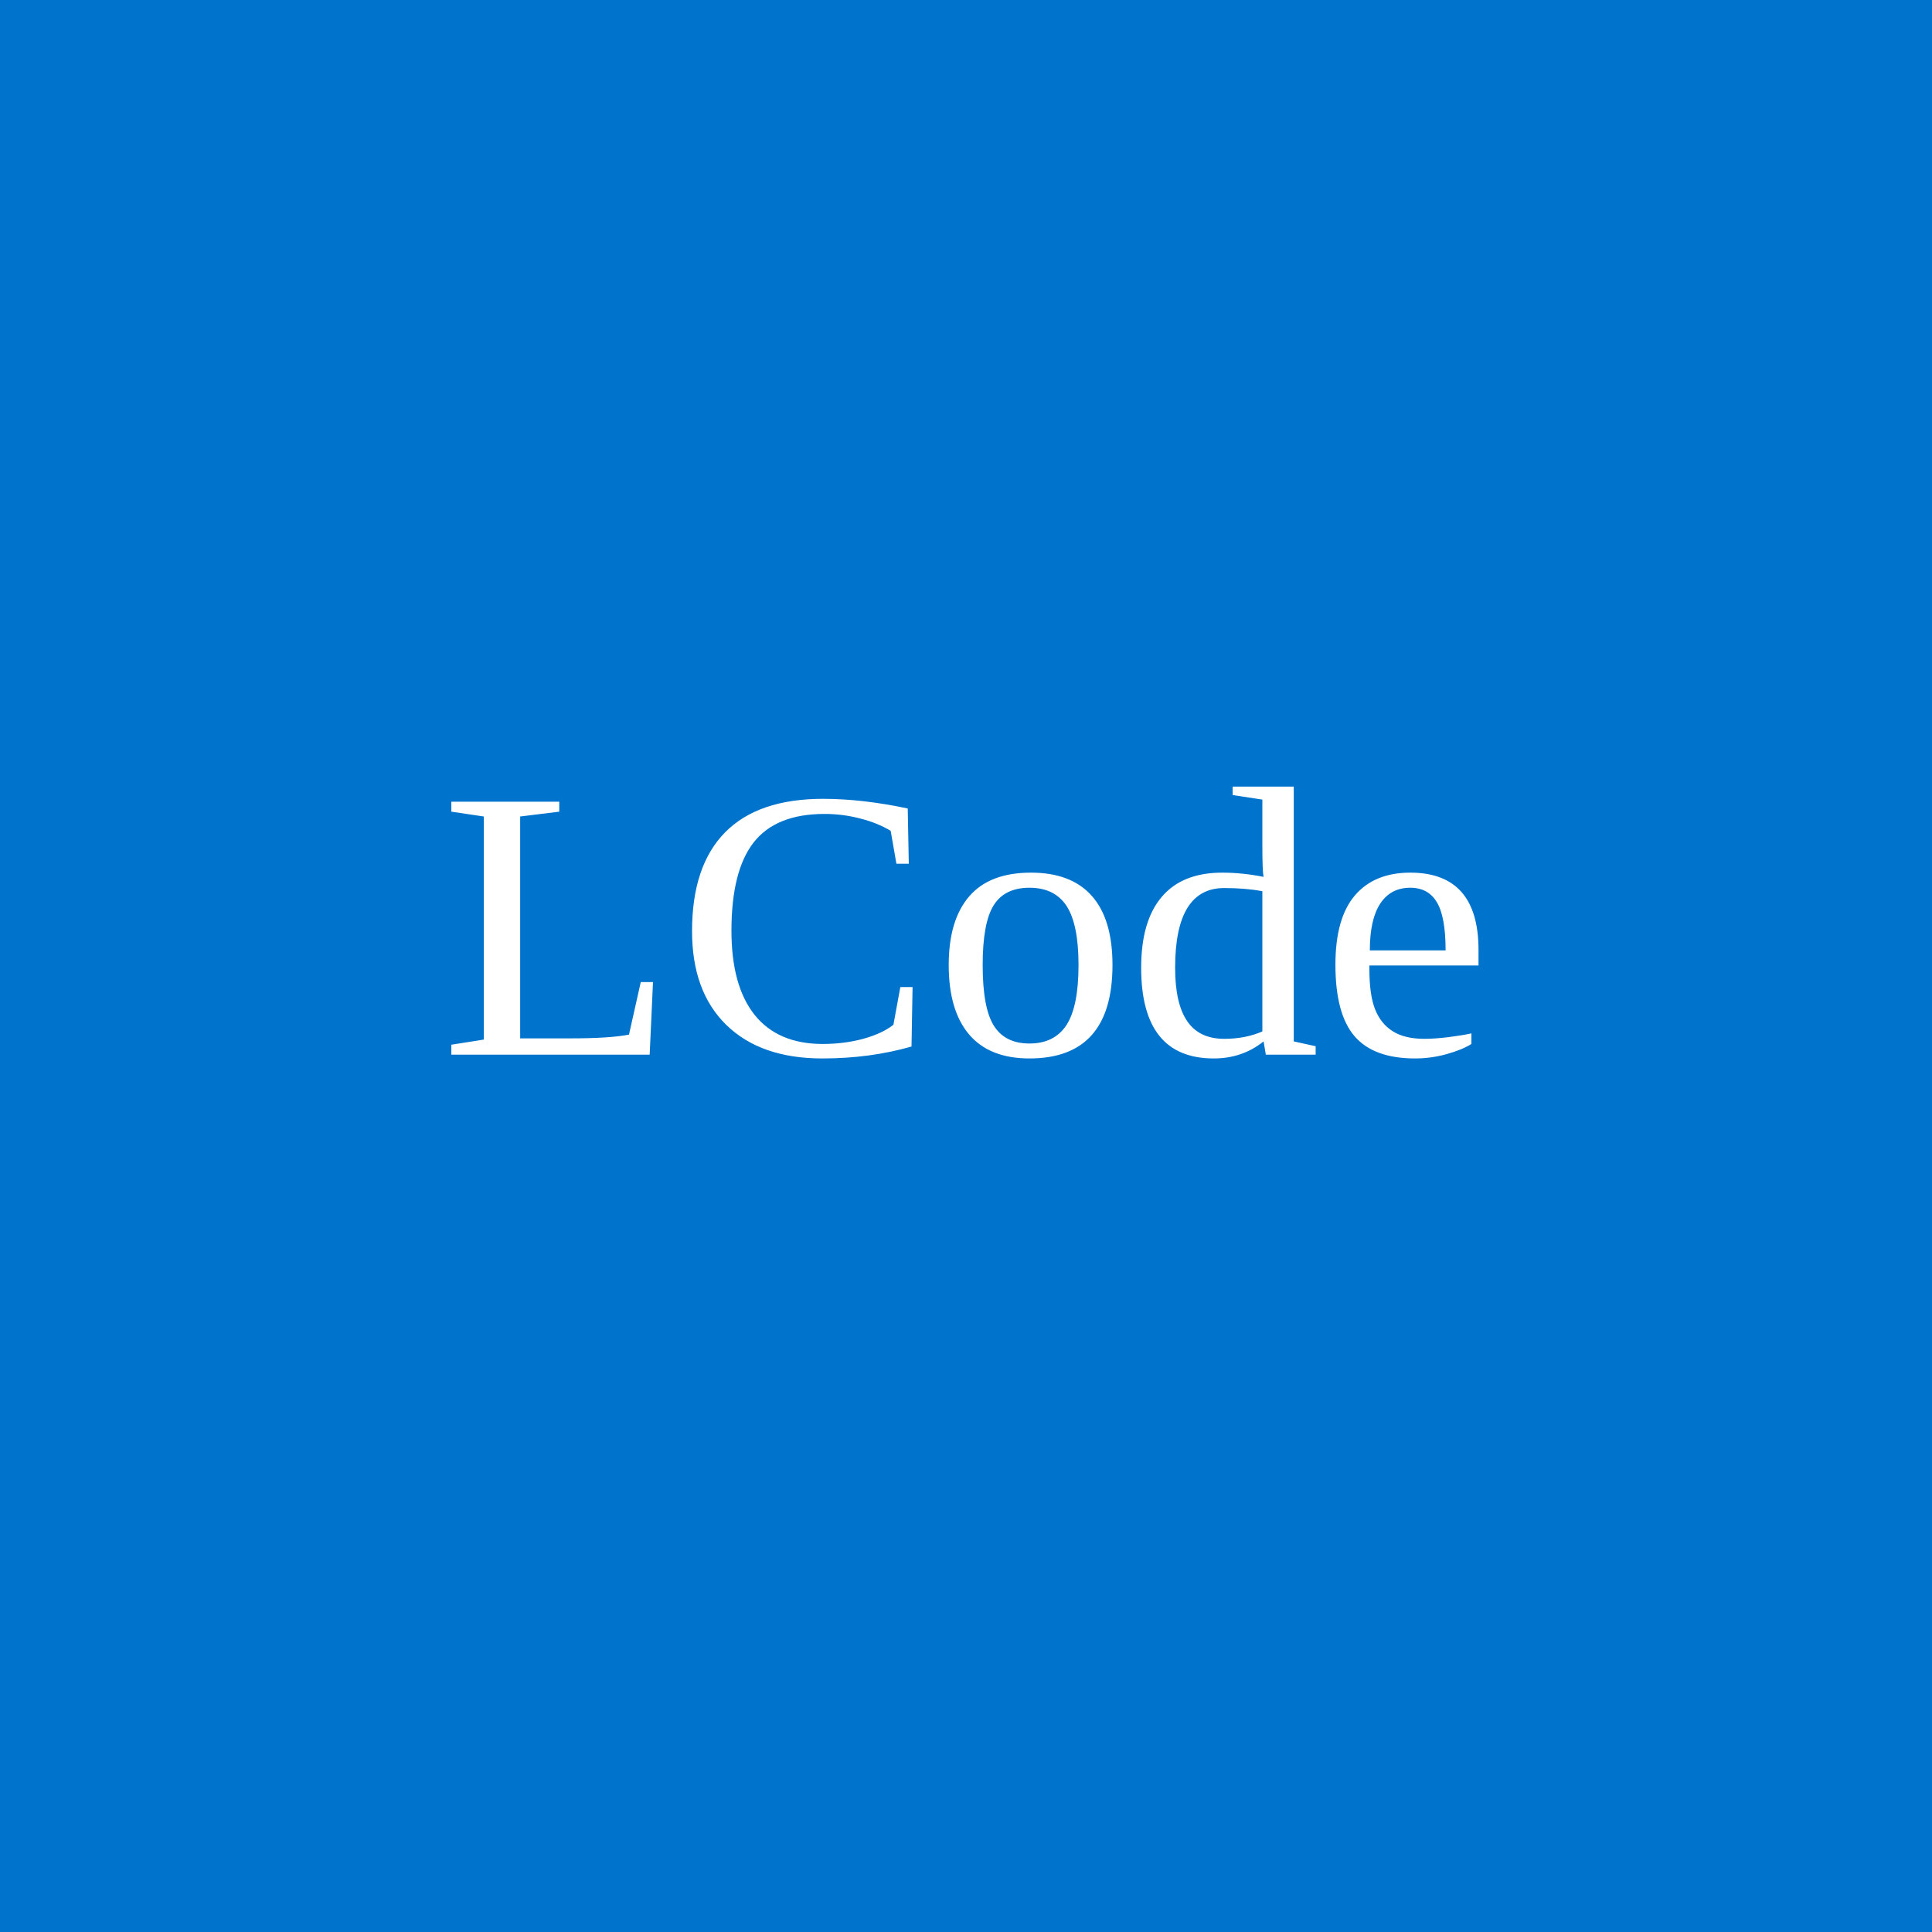
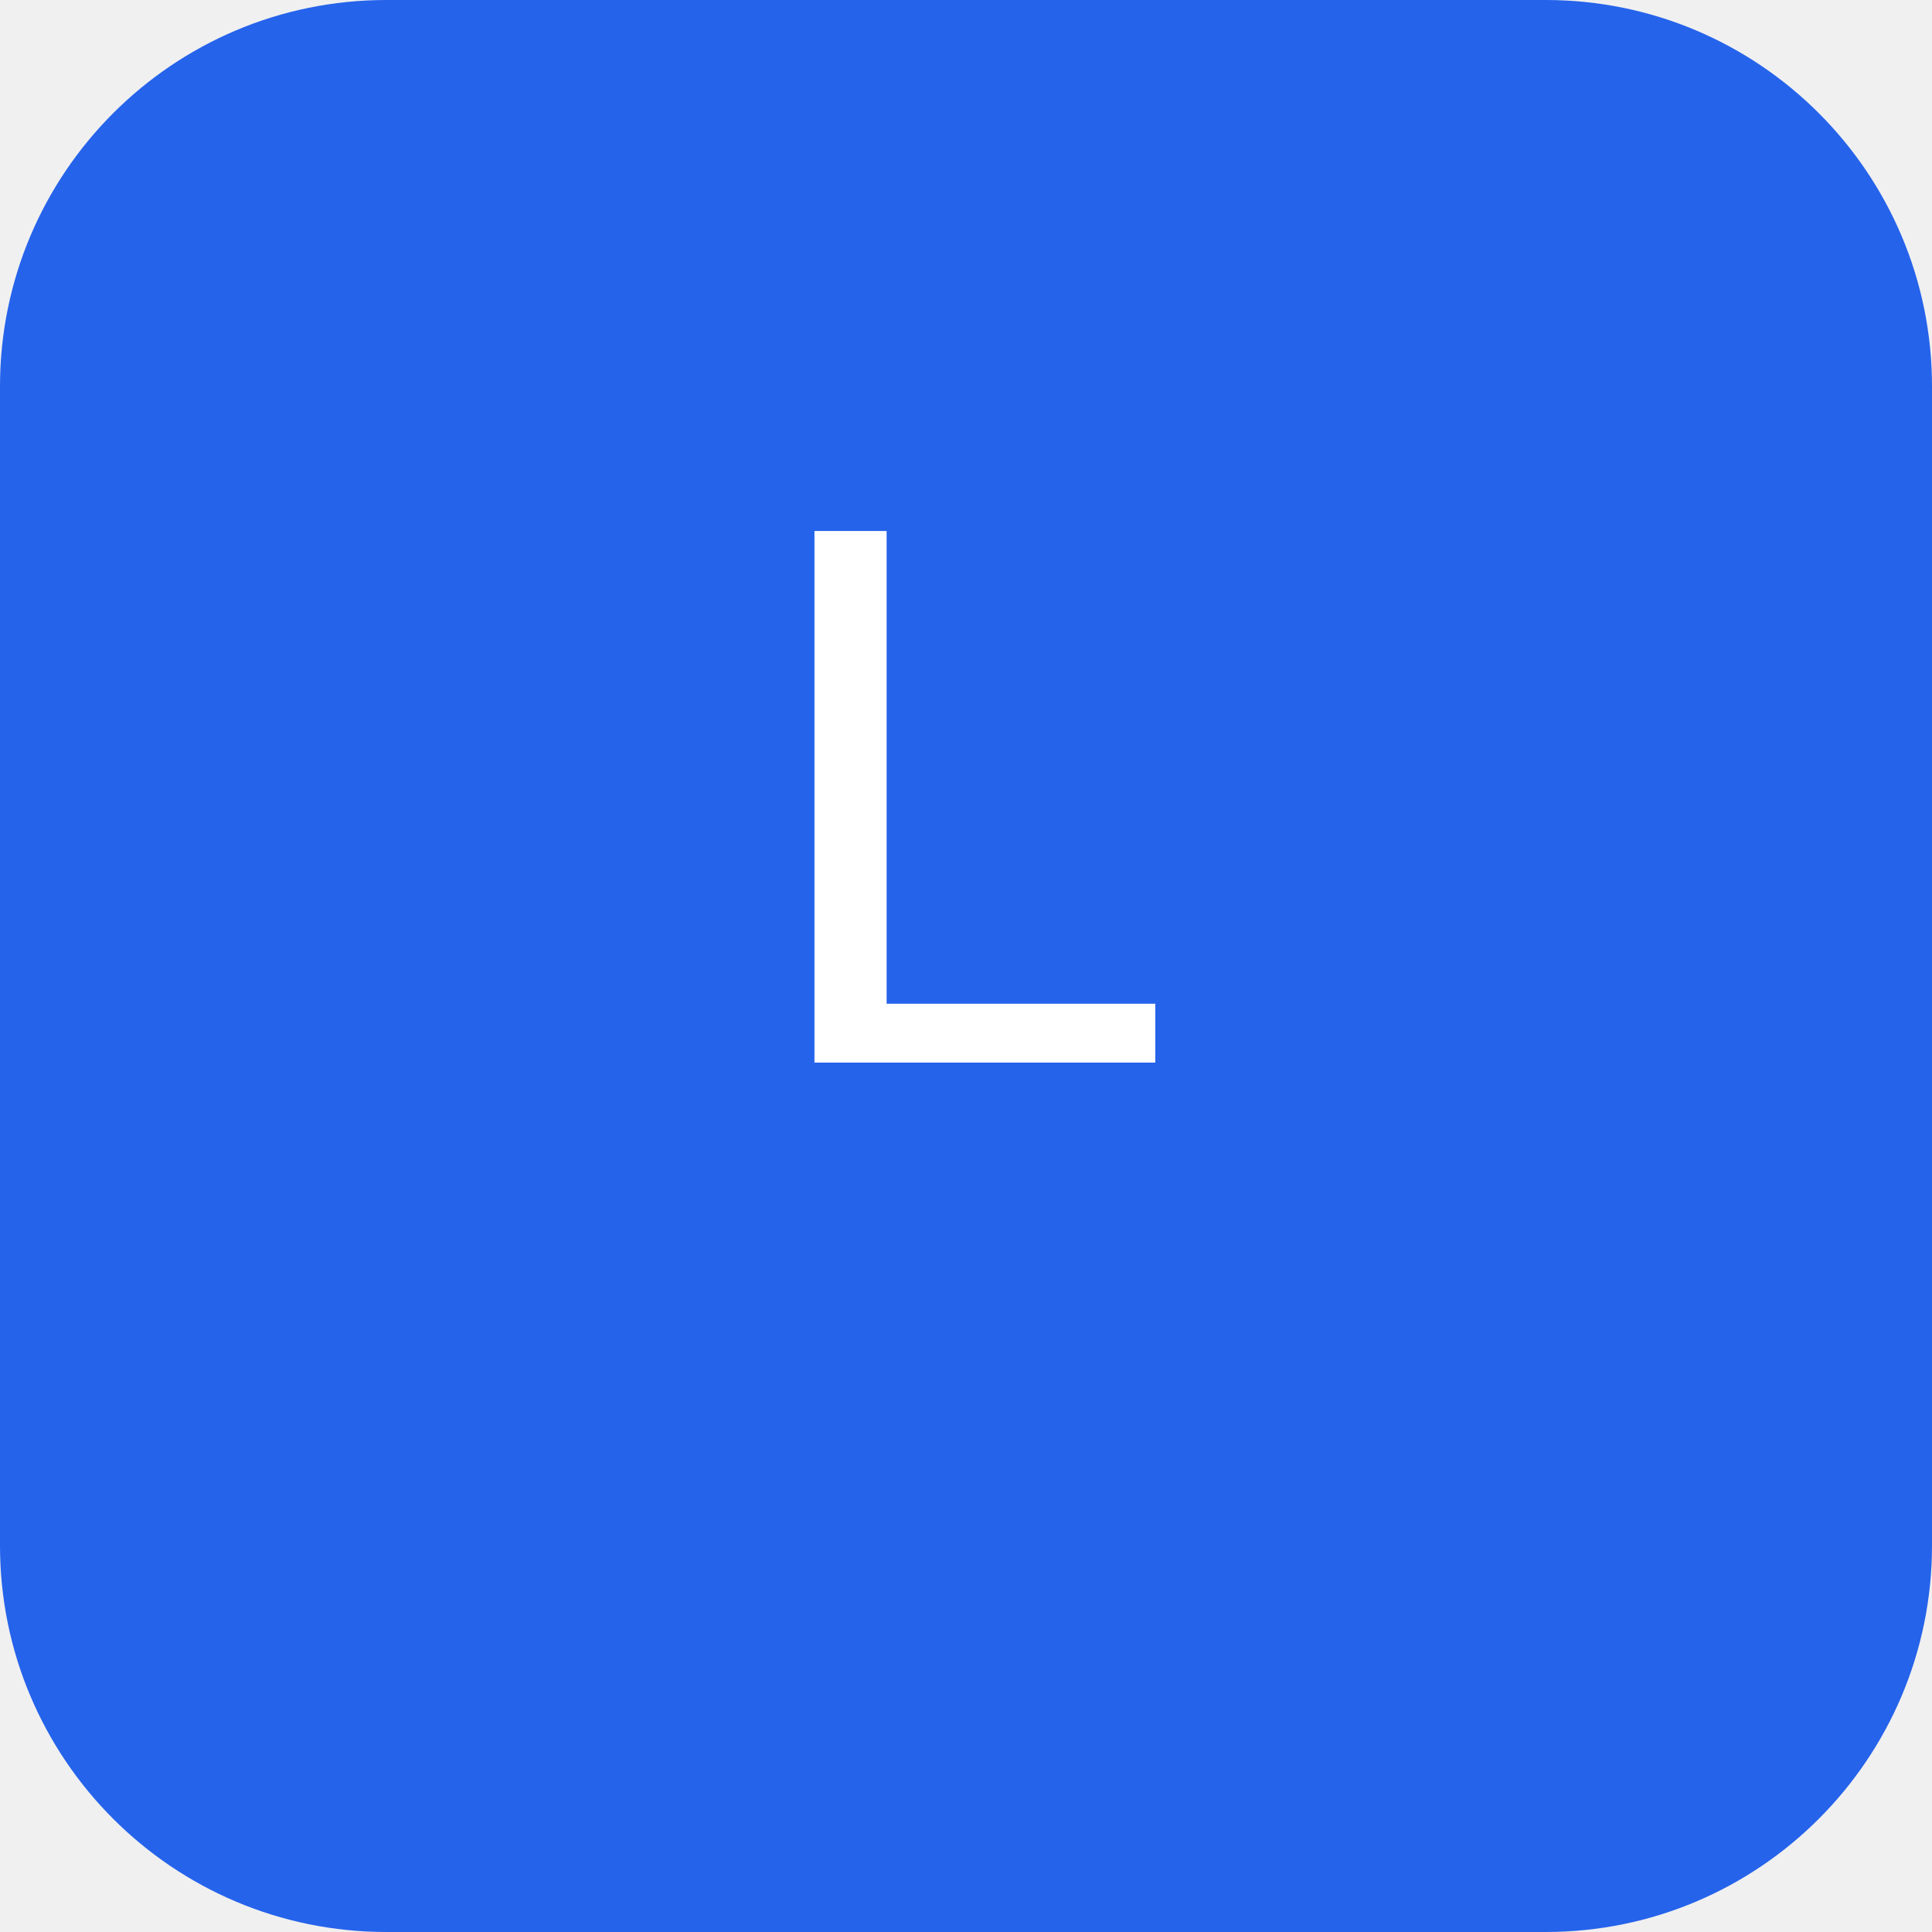
- <svg xmlns="http://www.w3.org/2000/svg" width="200" height="200">
-   <rect width="200" height="200" fill="#0074CC" />
-   <text x="50%" y="50%" dominant-baseline="middle" text-anchor="middle" font-size="40" fill="white">LCode</text>
+ <svg xmlns="http://www.w3.org/2000/svg" width="100" height="100" viewBox="0 0 100 100">
+   <rect width="100" height="100" rx="20" fill="#2563eb" />
+   <text x="50" y="55" font-size="40" text-anchor="middle" fill="white" font-family="Arial">L</text>
</svg>
